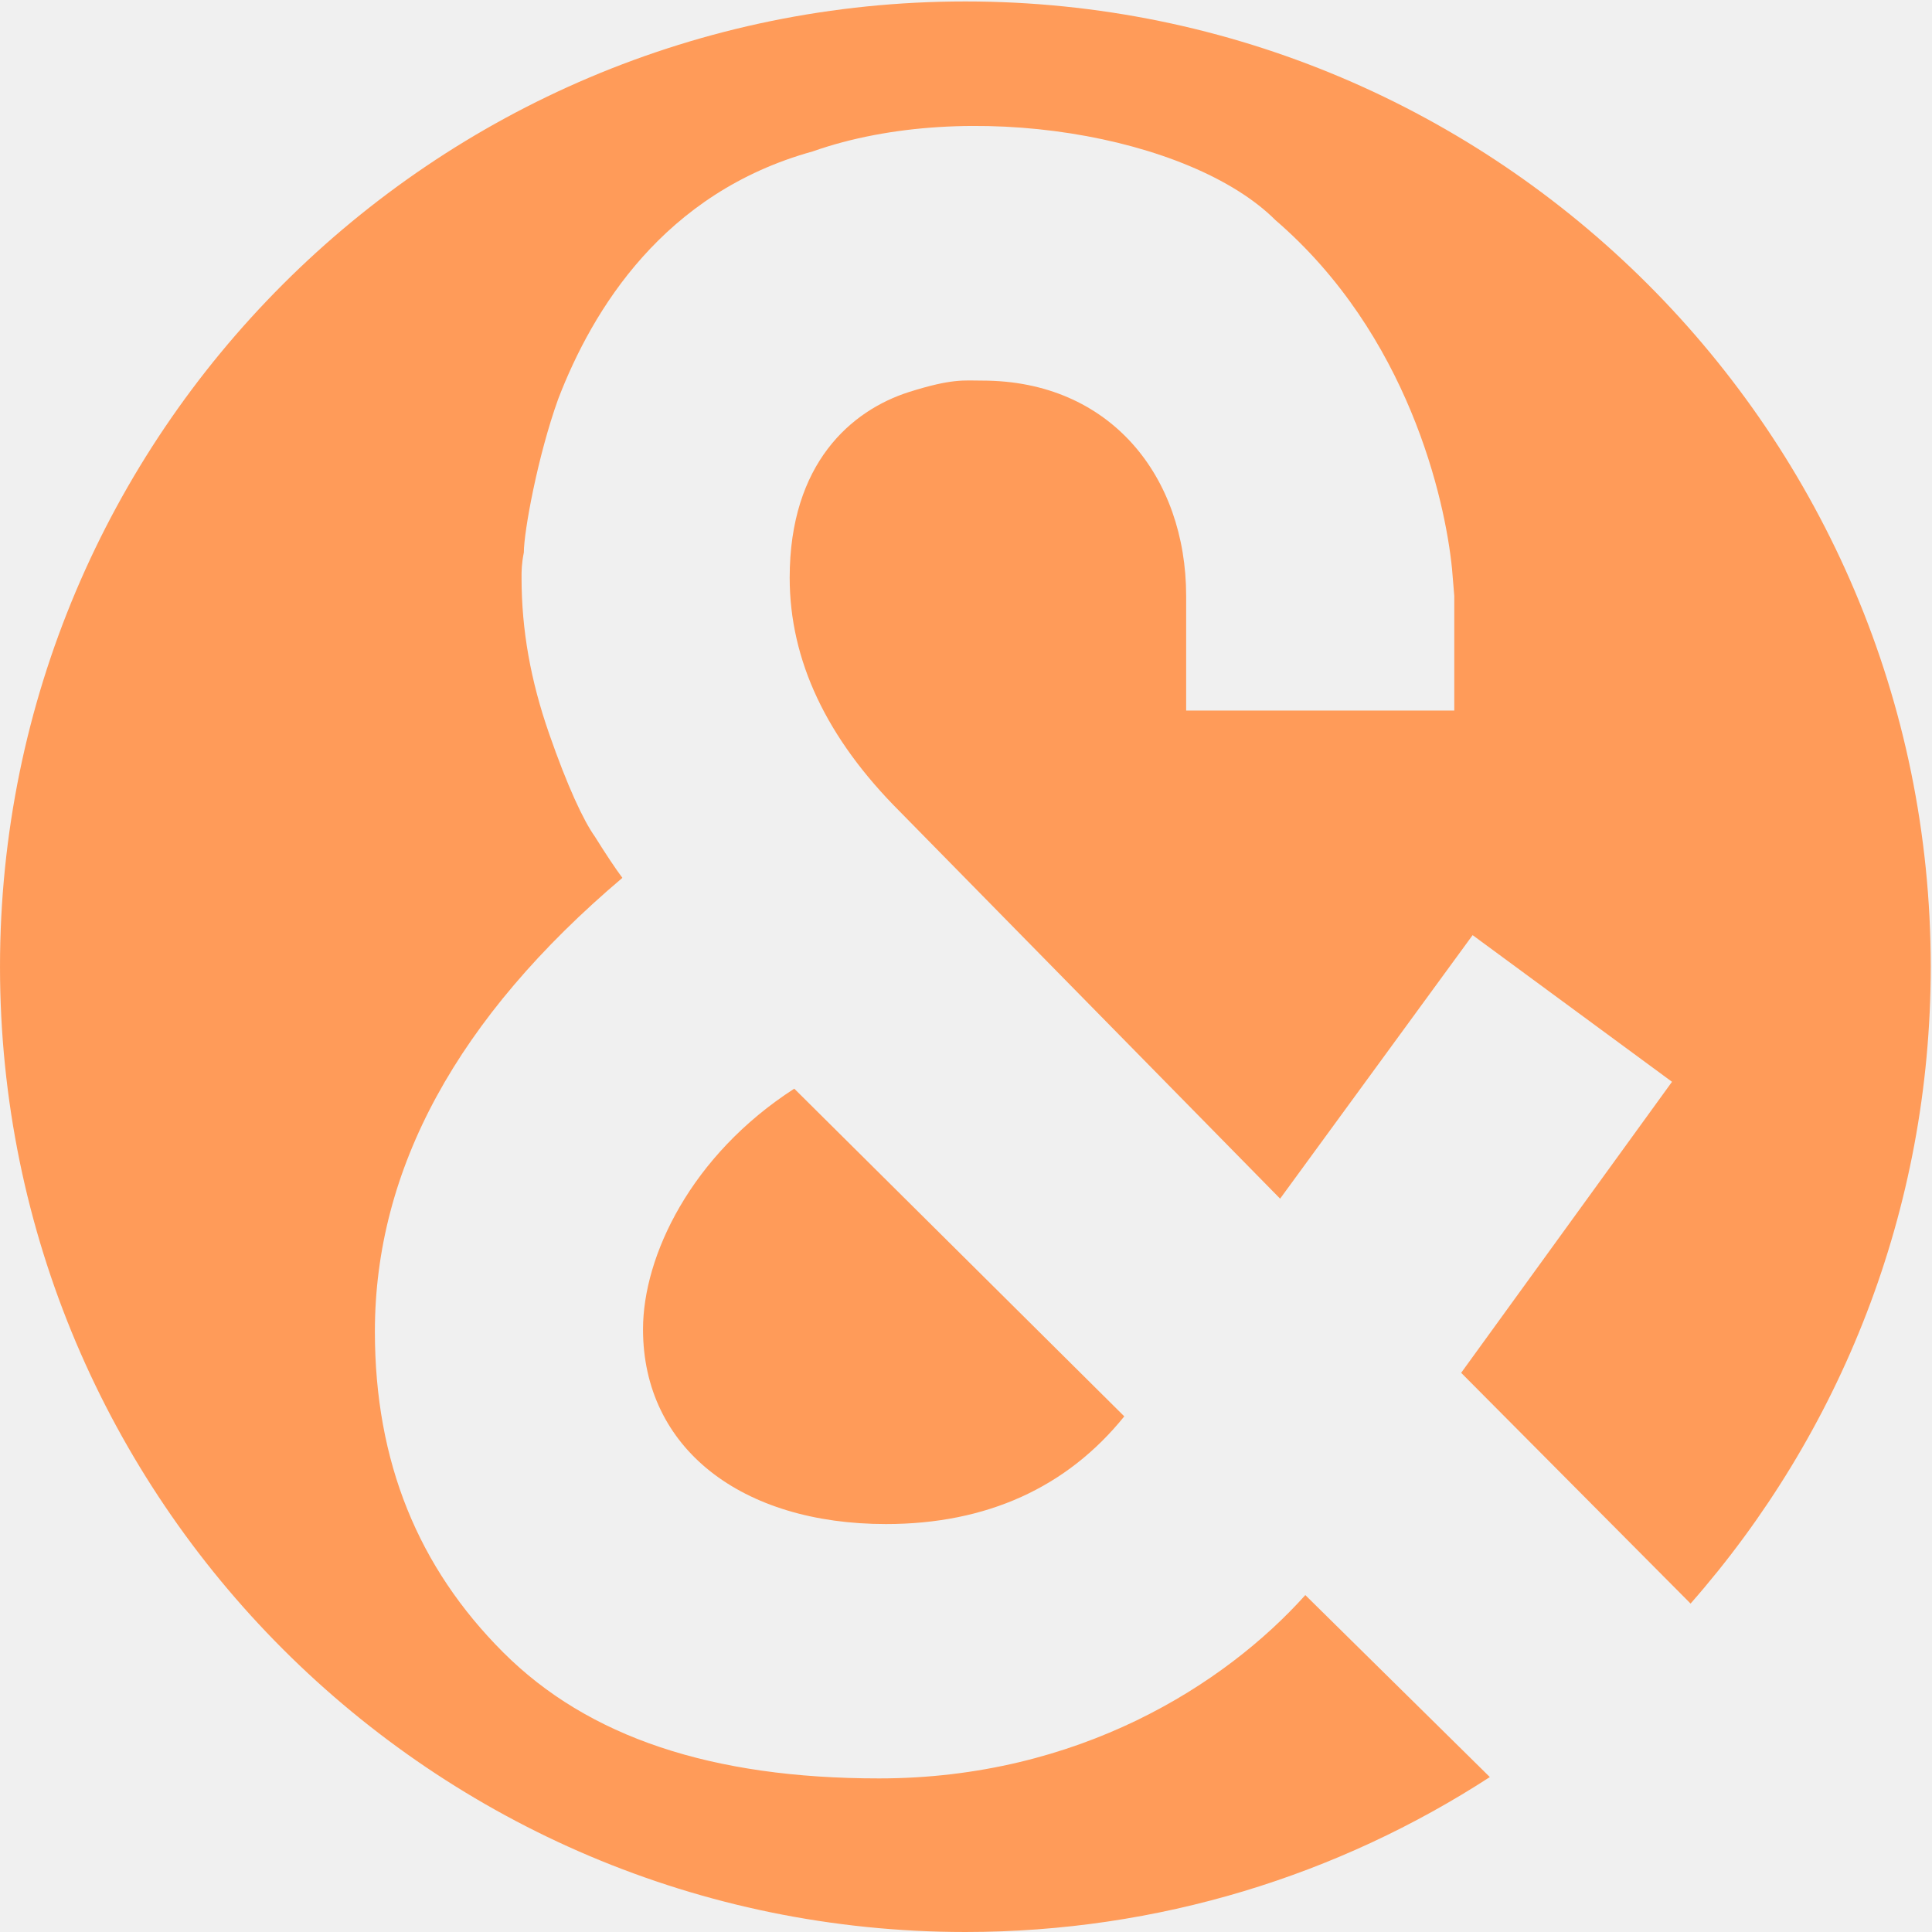
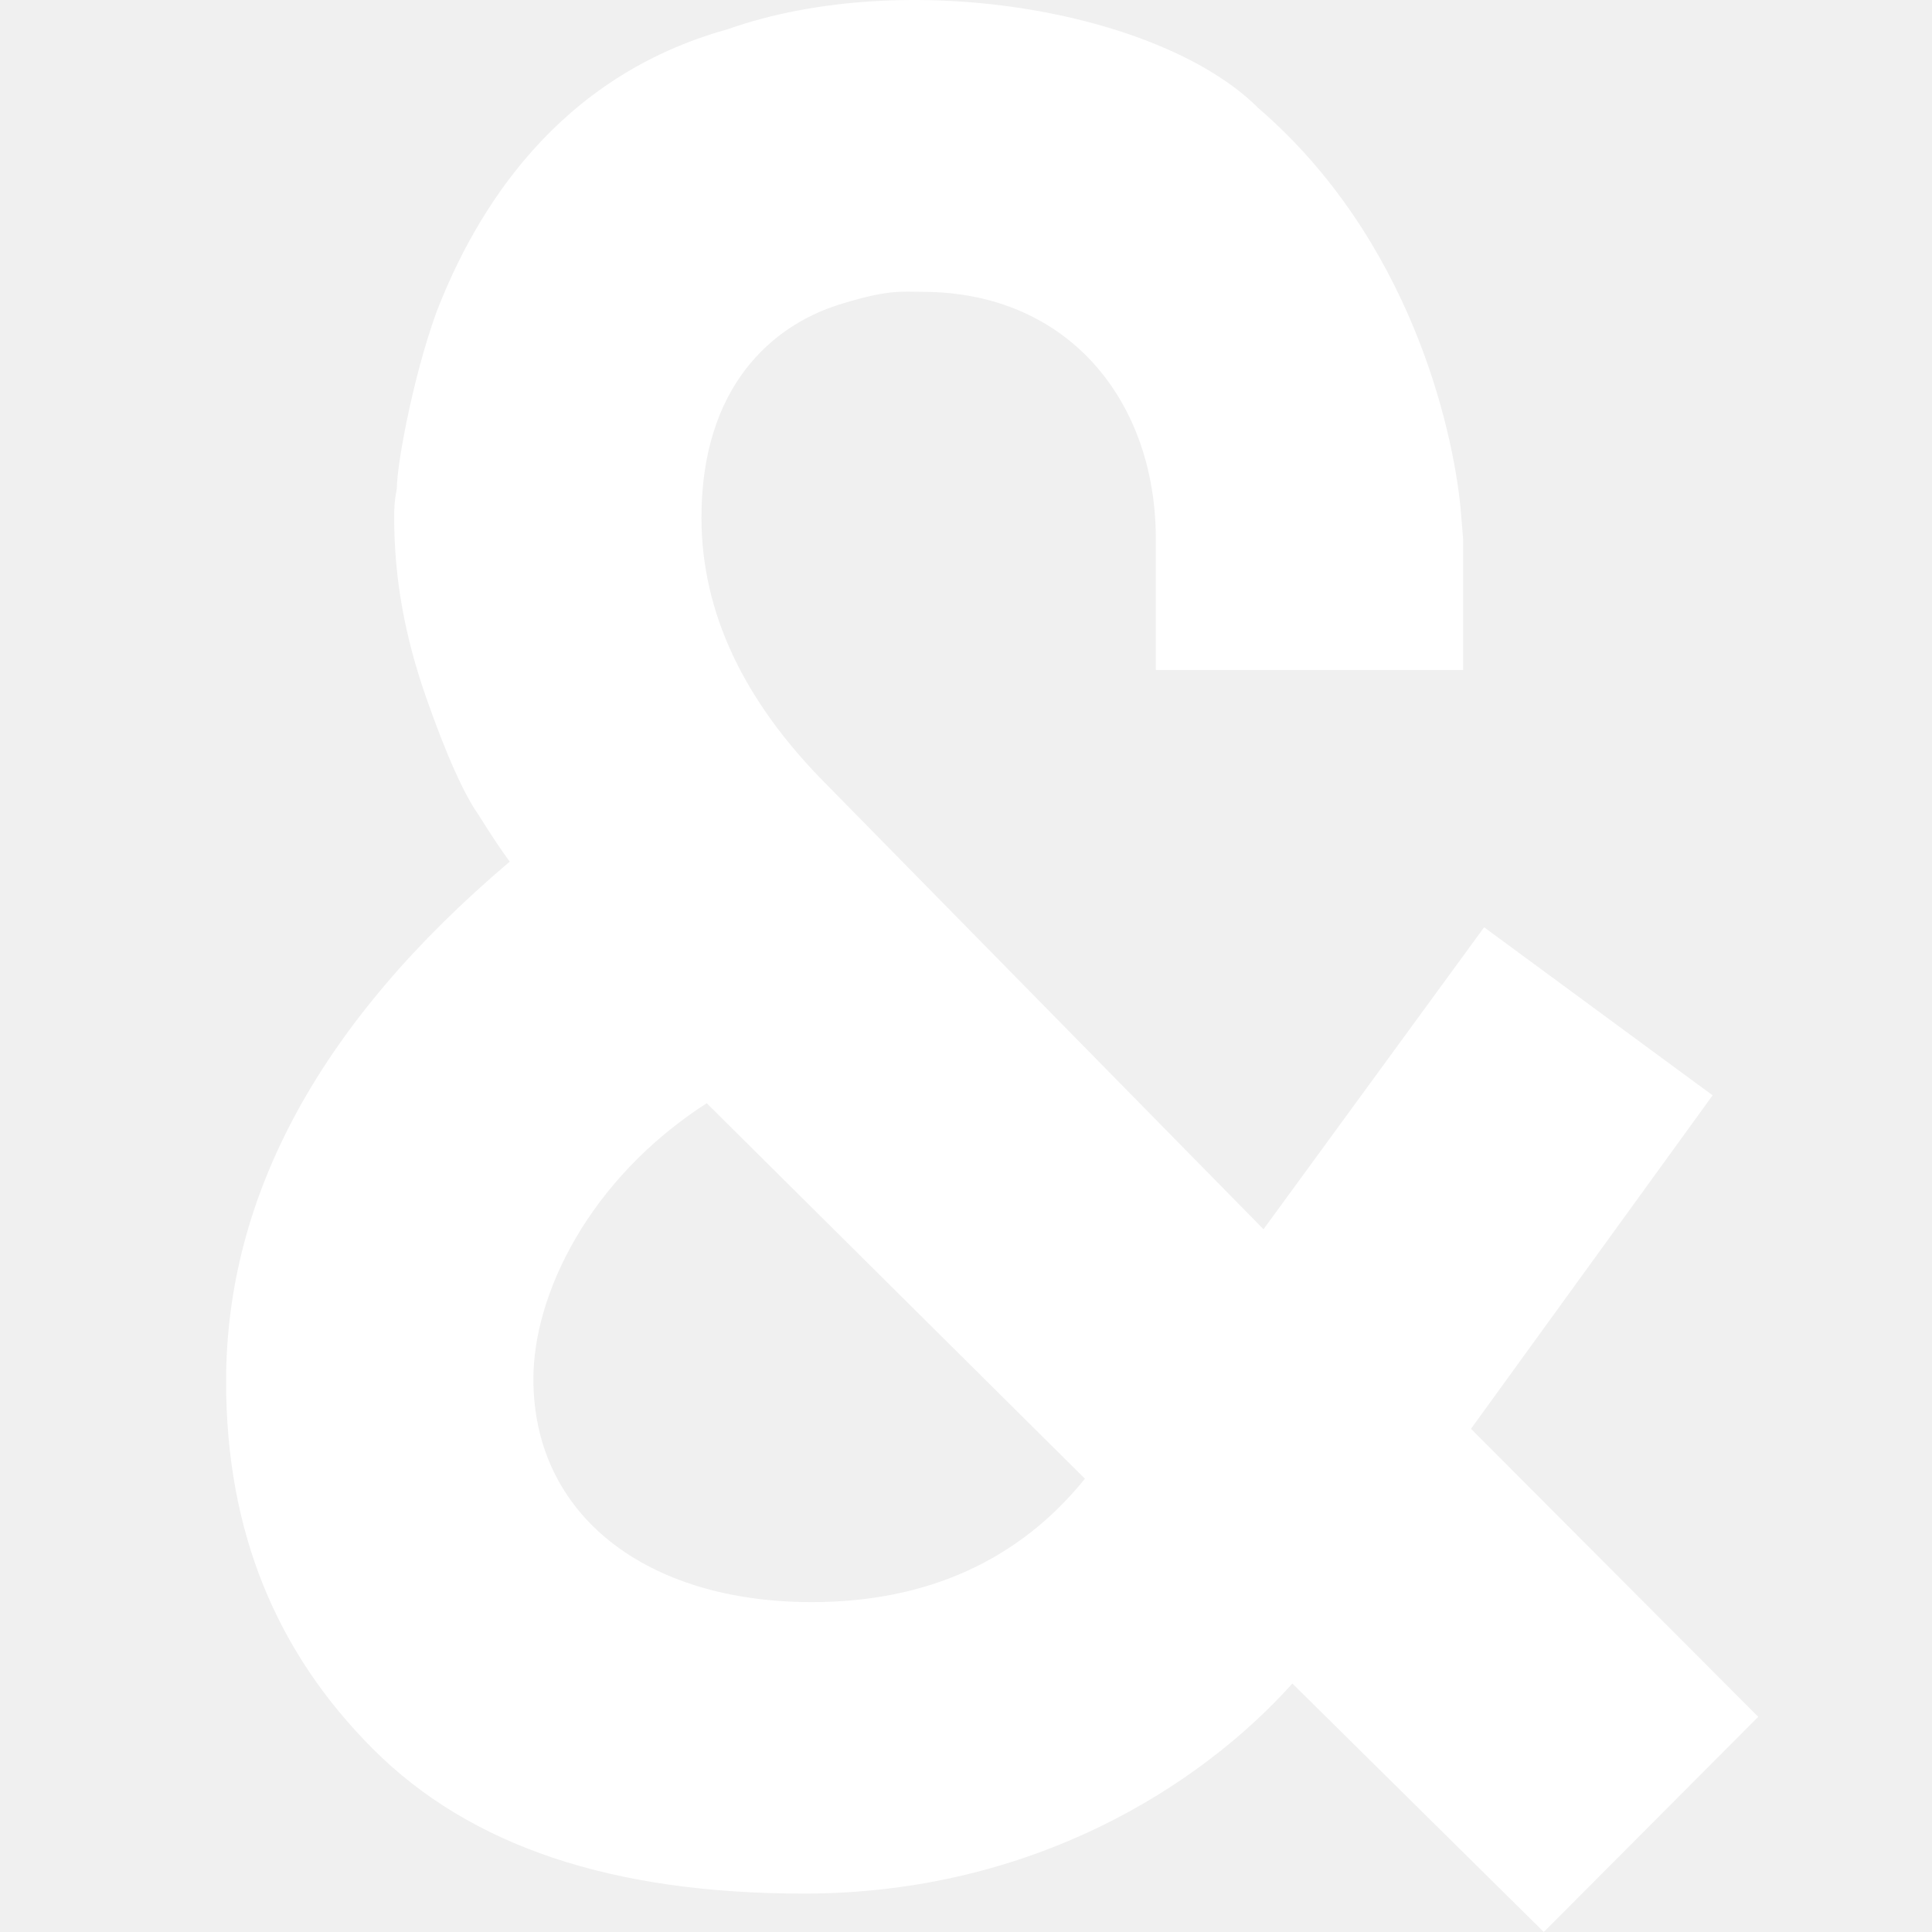
- <svg xmlns="http://www.w3.org/2000/svg" width="100%" height="100%" viewBox="0 0 2500 2500" version="1.1" xml:space="preserve" style="fill-rule:evenodd;clip-rule:evenodd;stroke-linejoin:round;stroke-miterlimit:2;">
-   <path d="M1927.85,2299.51c-195.473,126.819 -428.531,200.487 -678.661,200.487c-689.444,-0 -1249.18,-559.684 -1249.18,-1249.06c-0,-689.374 559.741,-1249.06 1249.18,-1249.06c689.444,-0 1249.18,559.683 1249.18,1249.06c-0,315.664 -117.362,604.136 -310.764,824.086l-296.868,-298.605l272.825,-376.578l-257.997,-189.772l-249.101,340.996l-492.271,-501.116c-94.896,-94.886 -142.344,-195.702 -142.344,-302.449c0,-148.259 80.069,-216.458 154.206,-240.18c56.344,-17.791 71.171,-14.825 94.895,-14.825c166.068,-0 263.929,124.537 263.929,278.727l-0,148.259l346.962,-0l-0,-148.259l-2.966,-35.582c-8.896,-88.956 -56.344,-302.449 -228.342,-450.708c-109.723,-109.712 -397.376,-160.12 -599.029,-88.956c-192.756,53.373 -284.686,204.598 -329.169,320.24c-26.689,74.13 -44.482,171.981 -44.482,198.667c-2.966,14.826 -2.966,23.722 -2.966,32.617c0,68.2 11.862,133.434 35.586,201.633c23.724,68.199 44.483,112.677 59.31,133.433c14.827,23.722 26.689,41.513 35.586,53.373c-213.515,180.877 -320.273,376.579 -320.273,587.107c0,169.015 56.345,305.414 166.068,415.125c109.723,109.712 269.859,163.086 486.339,163.086c257.998,-0 447.789,-121.573 551.581,-237.215l238.761,235.466Zm-781.445,-327.387c-186.826,0 -314.342,-97.851 -314.342,-252.04c0,-94.886 62.275,-225.354 195.722,-311.345l427.031,424.022c-74.138,91.92 -177.93,139.363 -308.411,139.363Z" style="fill:#ff9b59;fill-rule:nonzero;" />
+ <svg xmlns="http://www.w3.org/2000/svg" width="100%" height="100%" viewBox="0 0 512 512" version="1.1" xml:space="preserve" style="fill-rule:evenodd;clip-rule:evenodd;stroke-linejoin:round;stroke-miterlimit:2;">
+   <path d="M409.124,512l-66.627,-65.849c-24.36,27.139 -68.904,55.67 -129.457,55.67c-50.809,0 -88.393,-12.526 -114.146,-38.273c-25.752,-25.748 -38.976,-57.758 -38.976,-97.423c-0,-49.408 25.056,-95.336 75.169,-137.784c-2.088,-2.784 -4.872,-6.959 -8.352,-12.526c-3.48,-4.871 -8.352,-15.309 -13.921,-31.315c-5.568,-16.005 -8.352,-31.314 -8.352,-47.319c0,-2.088 0,-4.176 0.696,-7.655c0,-6.263 4.176,-29.227 10.44,-46.624c10.441,-27.139 32.017,-62.629 77.257,-75.155c47.329,-16.701 114.842,-4.871 140.594,20.877c40.369,34.794 51.505,84.897 53.593,105.773l0.696,8.351l0,34.794l-81.433,-0l-0,-34.794c-0,-36.186 -22.968,-65.413 -61.945,-65.413c-5.568,0 -9.048,-0.696 -22.272,3.48c-17.4,5.567 -36.193,21.572 -36.193,56.366c0,25.051 11.137,48.711 33.409,70.979l115.537,117.604l58.465,-80.026l60.553,44.536l-64.033,88.377l76.12,76.324l-56.822,57.025Zm-193.996,-87.421c-43.849,-0 -73.777,-22.964 -73.777,-59.15c-0,-22.268 14.616,-52.887 45.936,-73.067l100.226,99.51c-17.401,21.573 -41.761,32.707 -72.385,32.707Z" style="fill:#fff;" />
</svg>
